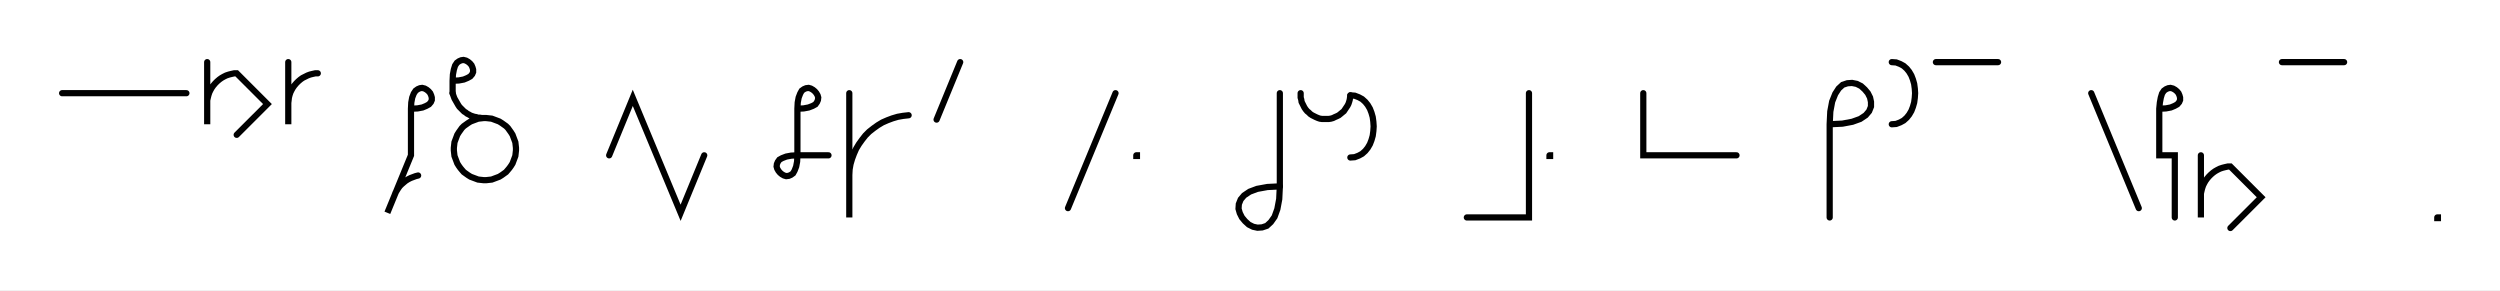
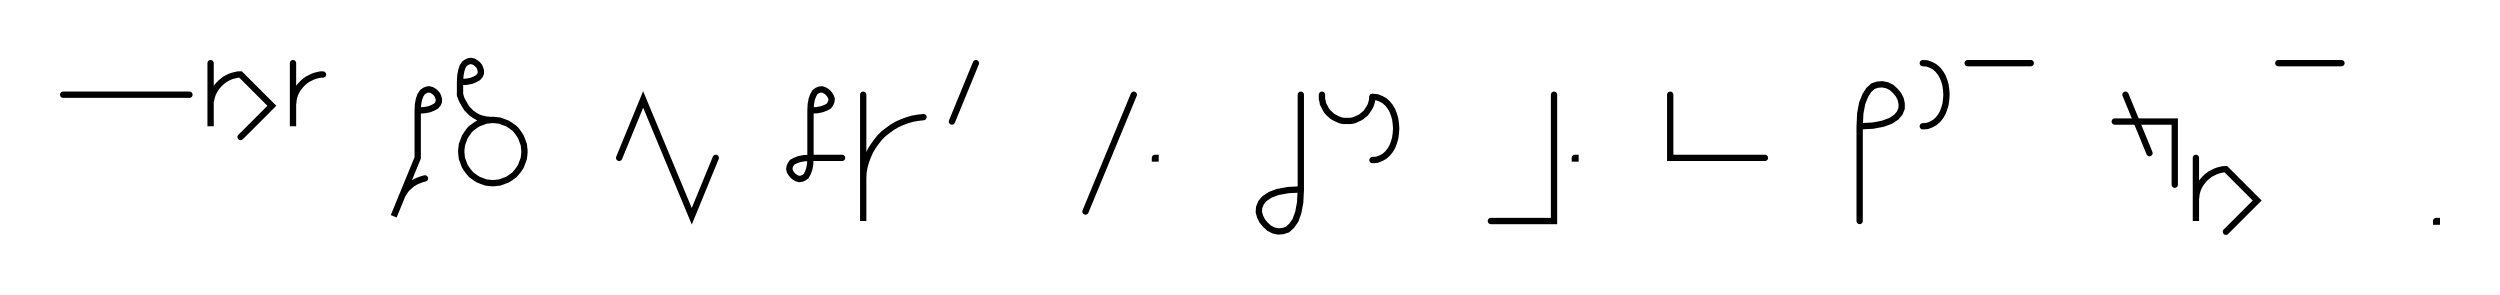
- <svg xmlns="http://www.w3.org/2000/svg" width="804.788" height="93.372" style="fill:none; stroke-linecap:round;">
+ <svg xmlns="http://www.w3.org/2000/svg" width="791.813" height="93.372" style="fill:none; stroke-linecap:round;">
  <rect width="100%" height="100%" fill="#FFFFFF" />
  <path stroke="#000000" stroke-width="2" d="M 550,75" />
  <path stroke="#000000" stroke-width="2" d="M 20,30 60,30" />
  <path stroke="#000000" stroke-width="2" d="M 66.7,70" />
  <path stroke="#000000" stroke-width="2" d="M 66.7,20 66.7,40 66.7,34 66.7,33.1 66.7,32.3 66.9,31.4 67.1,30.6 67.4,29.7 67.8,28.9 68.2,28.2 68.7,27.5 69.3,26.8 69.9,26.2 70.6,25.6 71.3,25.1 72,24.7 72.8,24.3 73.7,24 74.5,23.8 75.4,23.6 76.2,23.6 86.1,33.5 76.2,43.4" />
  <path stroke="#000000" stroke-width="2" d="M 92.8,70" />
  <path stroke="#000000" stroke-width="2" d="M 92.8,20 92.8,40 92.8,34 92.8,33.1 92.9,32.3 93,31.4 93.2,30.6 93.5,29.7 93.9,28.9 94.3,28.2 94.8,27.5 95.4,26.8 96,26.2 96.7,25.6 97.4,25.1 98.2,24.7 99,24.3 99.8,24 100.6,23.8 101.5,23.6 102.3,23.6" />
  <path stroke="#000000" stroke-width="2" d="M 132.3,70" />
  <path stroke="#000000" stroke-width="2" d="M 132.3,35" />
  <path stroke="#000000" stroke-width="2" d="M 132.3,35 134.4,34.9 136,34.6 137.2,34.1 138.1,33.6 138.7,32.9 139,32.2 139,31.4 138.8,30.7 138.5,30 138,29.4 137.4,28.9 136.7,28.5 135.9,28.3 135.2,28.4 134.5,28.7 133.8,29.2 133.2,30.1 132.7,31.4 132.4,33 132.3,35 132.3,50 124.7,68.5 127,62.9 127.3,62.1 127.7,61.4 128.2,60.6 128.7,59.9 129.3,59.3 130,58.7 130.6,58.2 131.4,57.7 132.2,57.3 133,57 133.8,56.7 134.6,56.5" />
  <path stroke="#000000" stroke-width="2" d="M 145.7,70" />
  <path stroke="#000000" stroke-width="2" d="M 145.7,26" />
  <path stroke="#000000" stroke-width="2" d="M 145.7,26 147.7,25.9 149.3,25.6 150.5,25.1 151.4,24.6 152,23.9 152.3,23.2 152.3,22.4 152.1,21.7 151.8,21 151.3,20.4 150.7,19.9 150,19.5 149.2,19.3 148.5,19.4 147.8,19.7 147.1,20.2 146.5,21.1 146.1,22.4 145.8,24 145.7,26 145.7,30" />
  <path stroke="#000000" stroke-width="2" d="M 145.7,30 146,30.9 146.3,31.7 146.7,32.4 147.1,33.1 147.5,33.8 147.9,34.4 148.4,34.9 148.9,35.4 149.4,35.9 149.9,36.2 150.4,36.6 151,36.9 151.5,37.2 152.1,37.4 152.7,37.6 153.3,37.7 153.9,37.9 154.5,37.9 155.1,38 155.7,38 156.5,38 157.4,38.1 158.3,38.2 159.1,38.5 159.9,38.8 160.7,39.1 161.5,39.6 162.2,40.1 162.9,40.6 163.5,41.2 164,41.9 164.5,42.6 165,43.4 165.3,44.2 165.6,45 165.9,45.8 166,46.7 166.1,47.6 166.1,48.4 166,49.3 165.9,50.2 165.6,51 165.3,51.8 165,52.6 164.5,53.4 164,54.1 163.5,54.7 162.9,55.4 162.2,55.9 161.5,56.4 160.7,56.9 159.9,57.2 159.1,57.5 158.3,57.8 157.4,57.9 156.5,58 155.7,58 154.8,57.9 153.9,57.8 153.1,57.5 152.3,57.2 151.5,56.9 150.7,56.4 150,55.9 149.3,55.4 148.7,54.7 148.2,54.1 147.7,53.4 147.2,52.6 146.9,51.8 146.6,51 146.3,50.2 146.2,49.3 146.1,48.4 146.1,47.6 146.2,46.7 146.3,45.8 146.6,45 146.9,44.2 147.2,43.4 147.7,42.6 148.2,41.9 148.7,41.2 149.3,40.6 150,40.1 150.7,39.6 151.5,39.1 152.3,38.8 153.1,38.5 153.9,38.2 154.8,38.1 155.7,38" />
  <path stroke="#000000" stroke-width="2" d="M 196.1,70" />
  <path stroke="#000000" stroke-width="2" d="M 196.1,50 203.7,31.5 211.4,50 219.1,68.5 226.7,50" />
  <path stroke="#000000" stroke-width="2" d="M 256.7,70" />
  <path stroke="#000000" stroke-width="2" d="M 256.7,35" />
  <path stroke="#000000" stroke-width="2" d="M 256.7,35 258.7,34.9 260.3,34.6 261.6,34.1 262.5,33.6 263,32.9 263.3,32.2 263.4,31.4 263.2,30.7 262.8,30 262.3,29.4 261.7,28.9 261,28.5 260.3,28.3 259.5,28.4 258.8,28.7 258.1,29.2 257.6,30.1 257.1,31.4 256.8,33 256.7,35 256.7,50" />
  <path stroke="#000000" stroke-width="2" d="M 256.7,50 256.6,52 256.3,53.6 255.8,54.9 255.3,55.8 254.6,56.3 253.9,56.6 253.1,56.7 252.4,56.5 251.7,56.1 251.1,55.6 250.6,55 250.2,54.3 250,53.6 250.1,52.8 250.4,52.1 250.9,51.4 251.8,50.9 253.1,50.4 254.7,50.1 256.7,50 266.7,50" />
  <path stroke="#000000" stroke-width="2" d="M 273.4,70" />
  <path stroke="#000000" stroke-width="2" d="M 273.4,30 273.4,70 273.4,58 273.4,56.3 273.5,54.5 273.8,52.8 274.3,51.1 274.9,49.5 275.6,47.9 276.5,46.4 277.5,45 278.6,43.6 279.8,42.4 281.2,41.3 282.6,40.3 284.1,39.4 285.7,38.7 287.3,38.1 289,37.6 290.7,37.3 292.5,37.1" />
  <path stroke="#000000" stroke-width="2" d="M 299.1,70" />
  <path stroke="#000000" stroke-width="2" d="M 309.1,20 301.5,38.5" />
  <path stroke="#000000" stroke-width="2" d="M 339.1,70" />
  <path stroke="#000000" stroke-width="2" d="M 359.1,30 343.8,67" />
  <path stroke="#000000" stroke-width="2" d="M 365.8,70" />
  <path stroke="#000000" stroke-width="2" d="M 365.8,50 366,50 366,50.2 365.8,50.2 365.8,50" />
  <path stroke="#000000" stroke-width="2" d="M 396,70" />
  <path stroke="#000000" stroke-width="2" d="M 412,30 412,60" />
  <path stroke="#000000" stroke-width="2" d="M 412,60 411.8,64.1 411.2,67.3 410.3,69.8 409.1,71.5 407.8,72.7 406.3,73.2 404.8,73.3 403.4,73 402,72.3 400.8,71.2 399.8,70 399.1,68.6 398.7,67.2 398.8,65.7 399.4,64.2 400.5,62.9 402.3,61.7 404.7,60.8 408,60.2 412,60" />
  <path stroke="#000000" stroke-width="2" d="M 418.7,70" />
  <path stroke="#000000" stroke-width="2" d="M 418.7,30 418.7,30.7 418.7,31.4 418.9,32.1 419,32.8 419.3,33.4 419.6,34 419.9,34.6 420.3,35.2 420.8,35.8 421.3,36.2 421.8,36.7 422.4,37.1 423,37.4 423.6,37.7 424.3,38 424.9,38.2 425.6,38.3 426.3,38.3 427,38.3 427.7,38.3 428.4,38.2 429.1,38 429.7,37.7 430.4,37.4 431,37.1 431.5,36.7 432.1,36.2 432.6,35.8 433,35.2 433.4,34.6 433.8,34 434.1,33.4 434.3,32.8 434.5,32.1 434.6,31.4 434.7,30.7" />
  <path stroke="#000000" stroke-width="2" d="M 434.7,30.7 436.1,30.8 437.4,31.3 438.5,31.9 439.5,32.8 440.3,33.8 441,35 441.5,36.3 441.9,37.7 442.1,39.2 442.2,40.7 442.1,42.2 441.9,43.7 441.5,45.1 441,46.4 440.3,47.6 439.5,48.6 438.5,49.5 437.4,50.1 436.1,50.6 434.7,50.7" />
  <path stroke="#000000" stroke-width="2" d="M 472.2,70" />
  <path stroke="#000000" stroke-width="2" d="M 492.2,30 492.2,70 472.2,70" />
  <path stroke="#000000" stroke-width="2" d="M 498.8,70" />
  <path stroke="#000000" stroke-width="2" d="M 498.8,50 499,50 499,50.2 498.8,50.2 498.8,50" />
  <path stroke="#000000" stroke-width="2" d="M 529,70" />
  <path stroke="#000000" stroke-width="2" d="M 529,30 529,50 539,50 559,50" />
  <path stroke="#000000" stroke-width="2" d="M 589,70" />
  <path stroke="#000000" stroke-width="2" d="M 589,40" />
  <path stroke="#000000" stroke-width="2" d="M 589,40 593.1,39.8 596.3,39.2 598.8,38.3 600.6,37.1 601.7,35.8 602.3,34.3 602.3,32.8 602,31.4 601.3,30 600.3,28.8 599.1,27.7 597.7,27 596.2,26.7 594.7,26.8 593.2,27.3 591.9,28.5 590.8,30.2 589.8,32.7 589.2,35.9 589,40 589,70" />
  <path stroke="#000000" stroke-width="2" d="M 609,70" />
  <path stroke="#000000" stroke-width="2" d="M 609,20" />
  <path stroke="#000000" stroke-width="2" d="M 609,20 610.4,20.1 611.7,20.6 612.8,21.2 613.8,22.1 614.6,23.1 615.3,24.3 615.8,25.6 616.2,27 616.4,28.5 616.5,30 616.4,31.5 616.2,33 615.8,34.4 615.3,35.7 614.6,36.9 613.8,37.9 612.8,38.8 611.7,39.4 610.4,39.9 609,40" />
  <path stroke="#000000" stroke-width="2" d="M 623.2,70" />
  <path stroke="#000000" stroke-width="2" d="M 623.2,20 643.2,20" />
  <path stroke="#000000" stroke-width="2" d="M 673.2,70" />
-   <path stroke="#000000" stroke-width="2" d="M 673.2,30 688.5,67" />
-   <path stroke="#000000" stroke-width="2" d="M 695.1,70" />
-   <path stroke="#000000" stroke-width="2" d="M 695.1,35" />
-   <path stroke="#000000" stroke-width="2" d="M 695.1,35 697.2,34.9 698.8,34.6 700,34.1 700.9,33.6 701.5,32.9 701.8,32.2 701.8,31.4 701.6,30.7 701.3,30 700.8,29.4 700.2,28.9 699.5,28.5 698.7,28.3 698,28.4 697.3,28.7 696.6,29.2 696,30.1 695.6,31.4 695.3,33 695.1,35 695.1,50 700.1,50 700.1,70" />
-   <path stroke="#000000" stroke-width="2" d="M 708.5,70" />
-   <path stroke="#000000" stroke-width="2" d="M 708.5,50 708.5,70 708.5,64 708.5,63.1 708.5,62.3 708.7,61.4 708.9,60.6 709.2,59.7 709.6,58.9 710,58.2 710.5,57.5 711.1,56.8 711.7,56.2 712.4,55.6 713.1,55.1 713.8,54.7 714.6,54.3 715.5,54 716.3,53.8 717.2,53.6 718,53.6 727.9,63.5 718,73.4" />
-   <path stroke="#000000" stroke-width="2" d="M 734.6,70" />
-   <path stroke="#000000" stroke-width="2" d="M 734.6,20 754.6,20" />
-   <path stroke="#000000" stroke-width="2" d="M 784.6,70" />
-   <path stroke="#000000" stroke-width="2" d="M 784.6,70 784.8,70 784.8,70.2 784.6,70.2 784.6,70" />
-   <path stroke="#000000" stroke-width="2" d="M 814.8,70" />
+   <path stroke="#000000" stroke-width="2" d="M 673.2,30 680.8,48.5" />
+   <path stroke="#000000" stroke-width="2" d="M 680.8,38.5" />
+   <path stroke="#000000" stroke-width="2" d="M 669.8,38.5 683.8,38.5 688.8,38.5 688.8,58.5" />
+   <path stroke="#000000" stroke-width="2" d="M 695.5,70" />
+   <path stroke="#000000" stroke-width="2" d="M 695.5,50 695.5,70 695.5,64 695.5,63.1 695.6,62.3 695.7,61.4 695.9,60.6 696.2,59.7 696.6,58.9 697,58.2 697.5,57.5 698.1,56.8 698.7,56.2 699.4,55.6 700.1,55.1 700.9,54.7 701.7,54.3 702.5,54 703.3,53.8 704.2,53.6 705,53.6 714.9,63.5 705,73.4" />
+   <path stroke="#000000" stroke-width="2" d="M 721.6,70" />
+   <path stroke="#000000" stroke-width="2" d="M 721.6,20 741.6,20" />
+   <path stroke="#000000" stroke-width="2" d="M 771.6,70" />
+   <path stroke="#000000" stroke-width="2" d="M 771.6,70 771.8,70 771.8,70.2 771.6,70.2 771.6,70" />
+   <path stroke="#000000" stroke-width="2" d="M 801.8,70" />
</svg>
